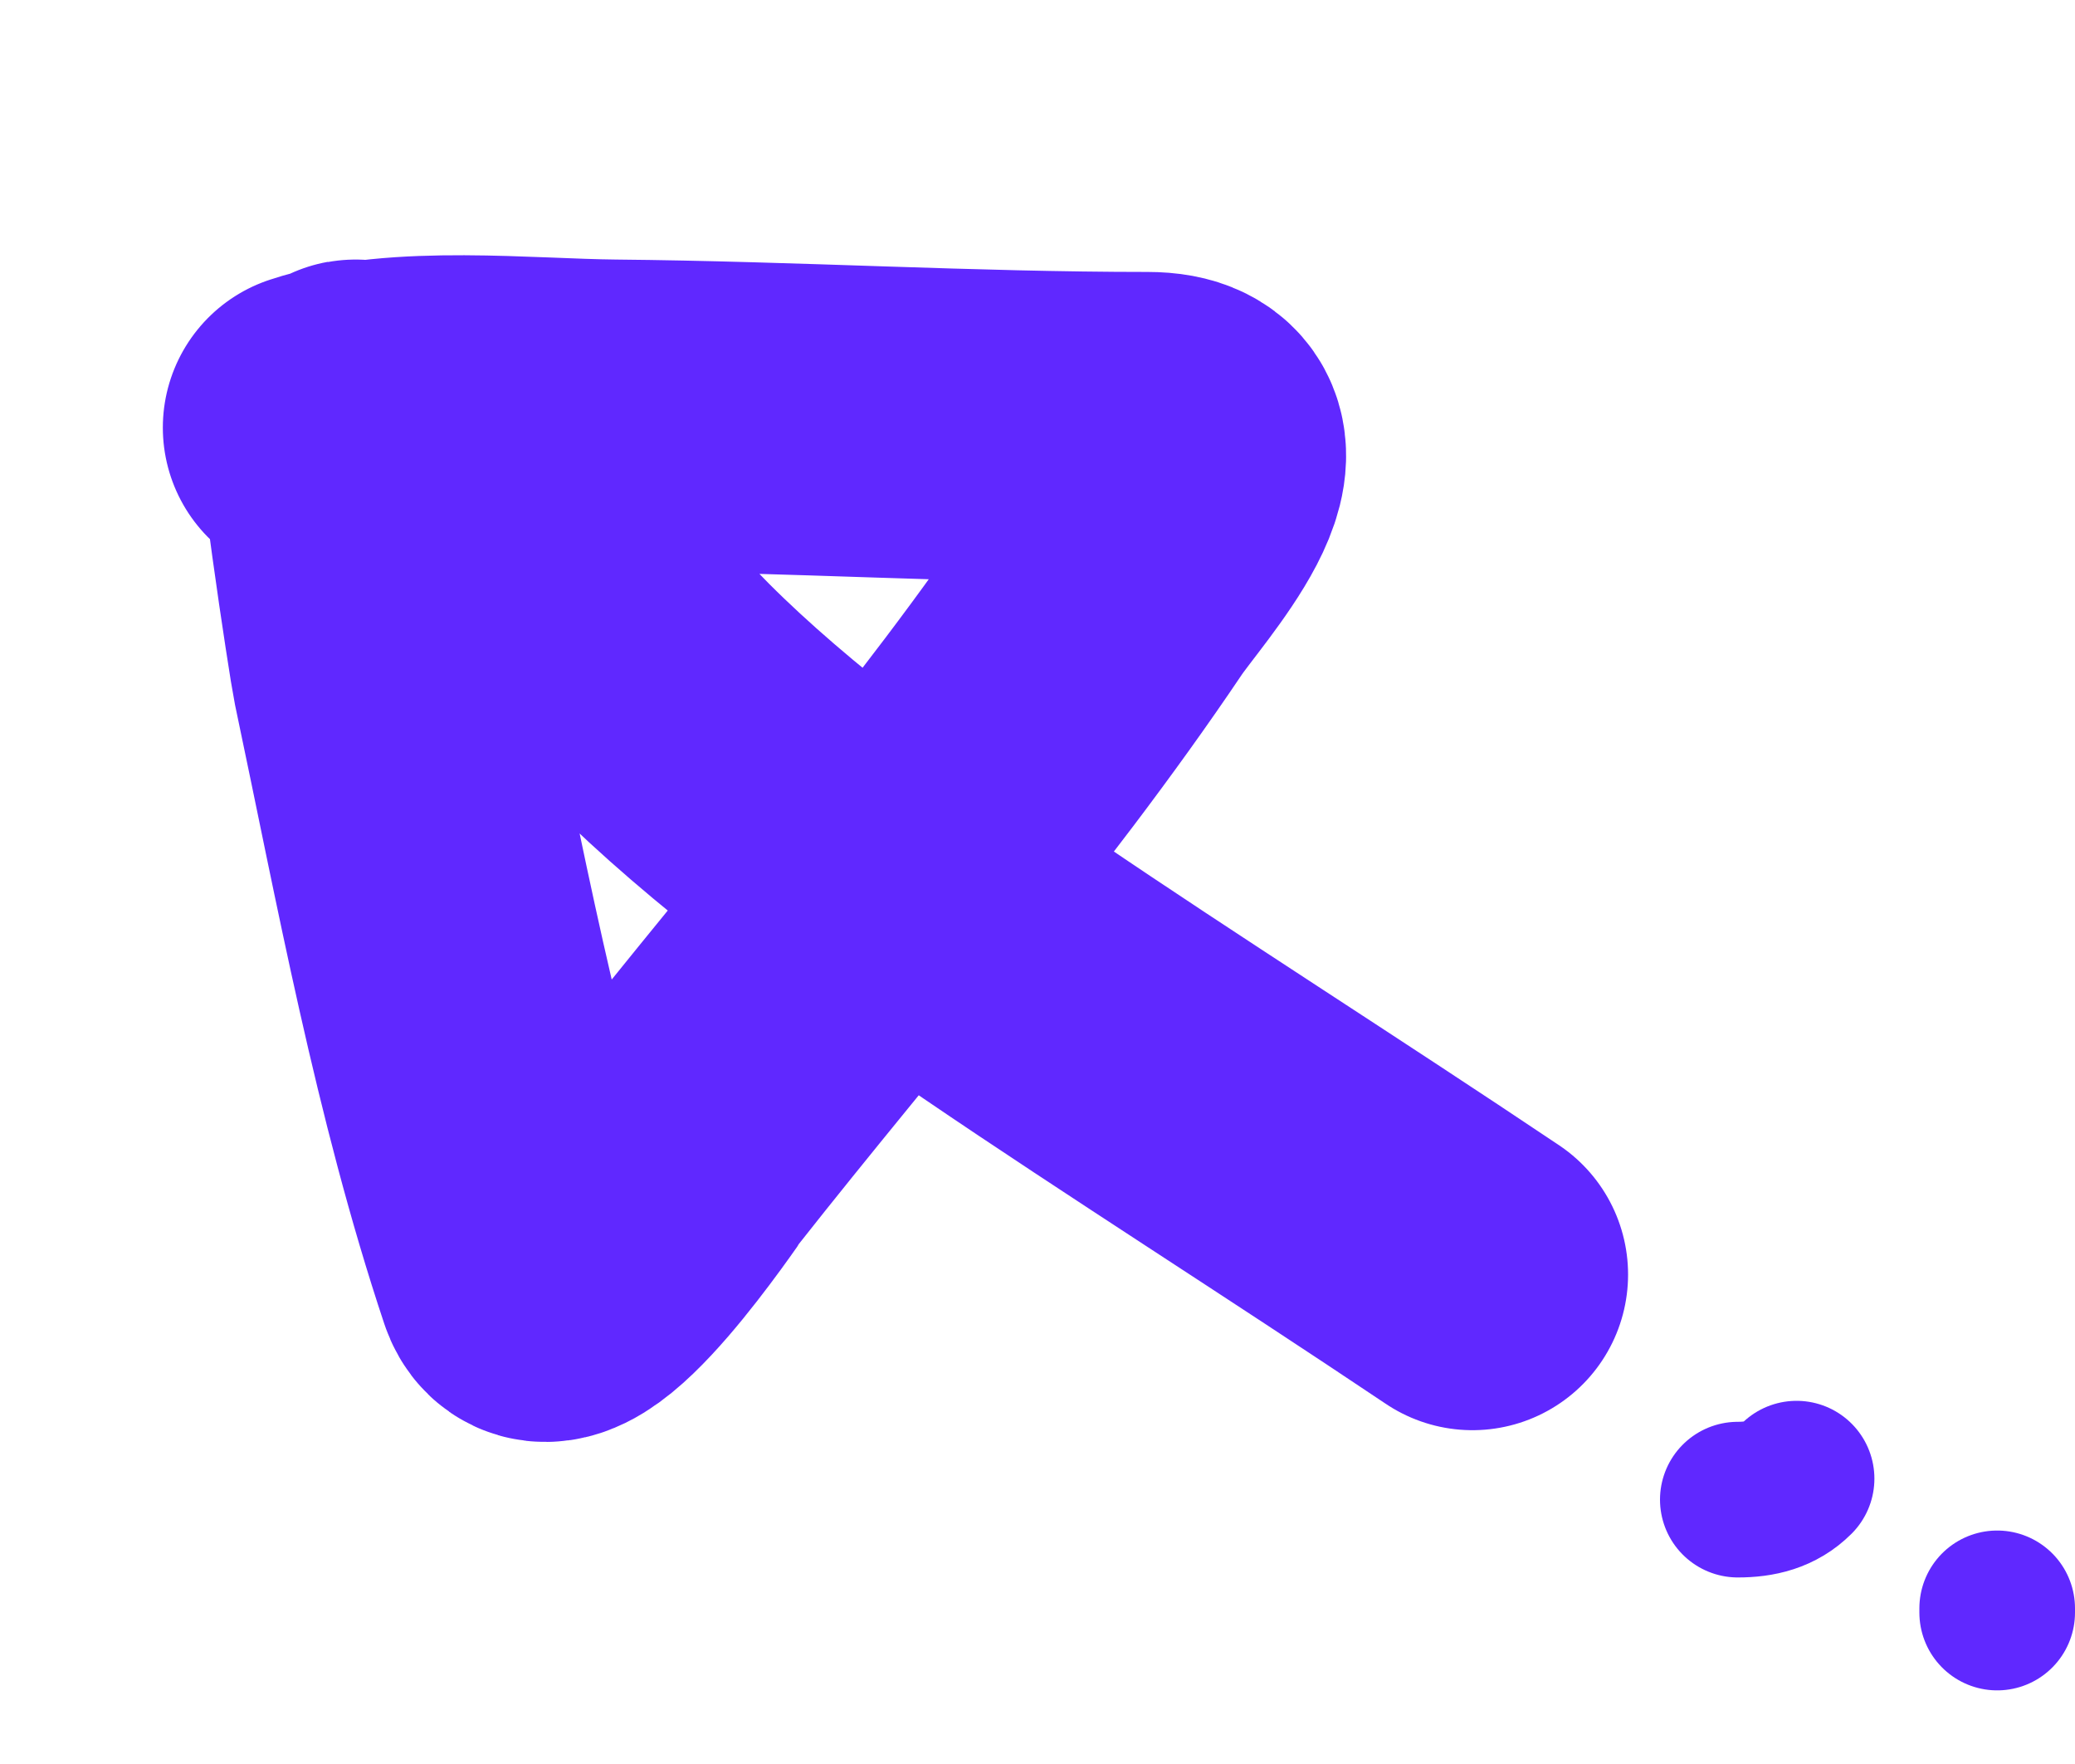
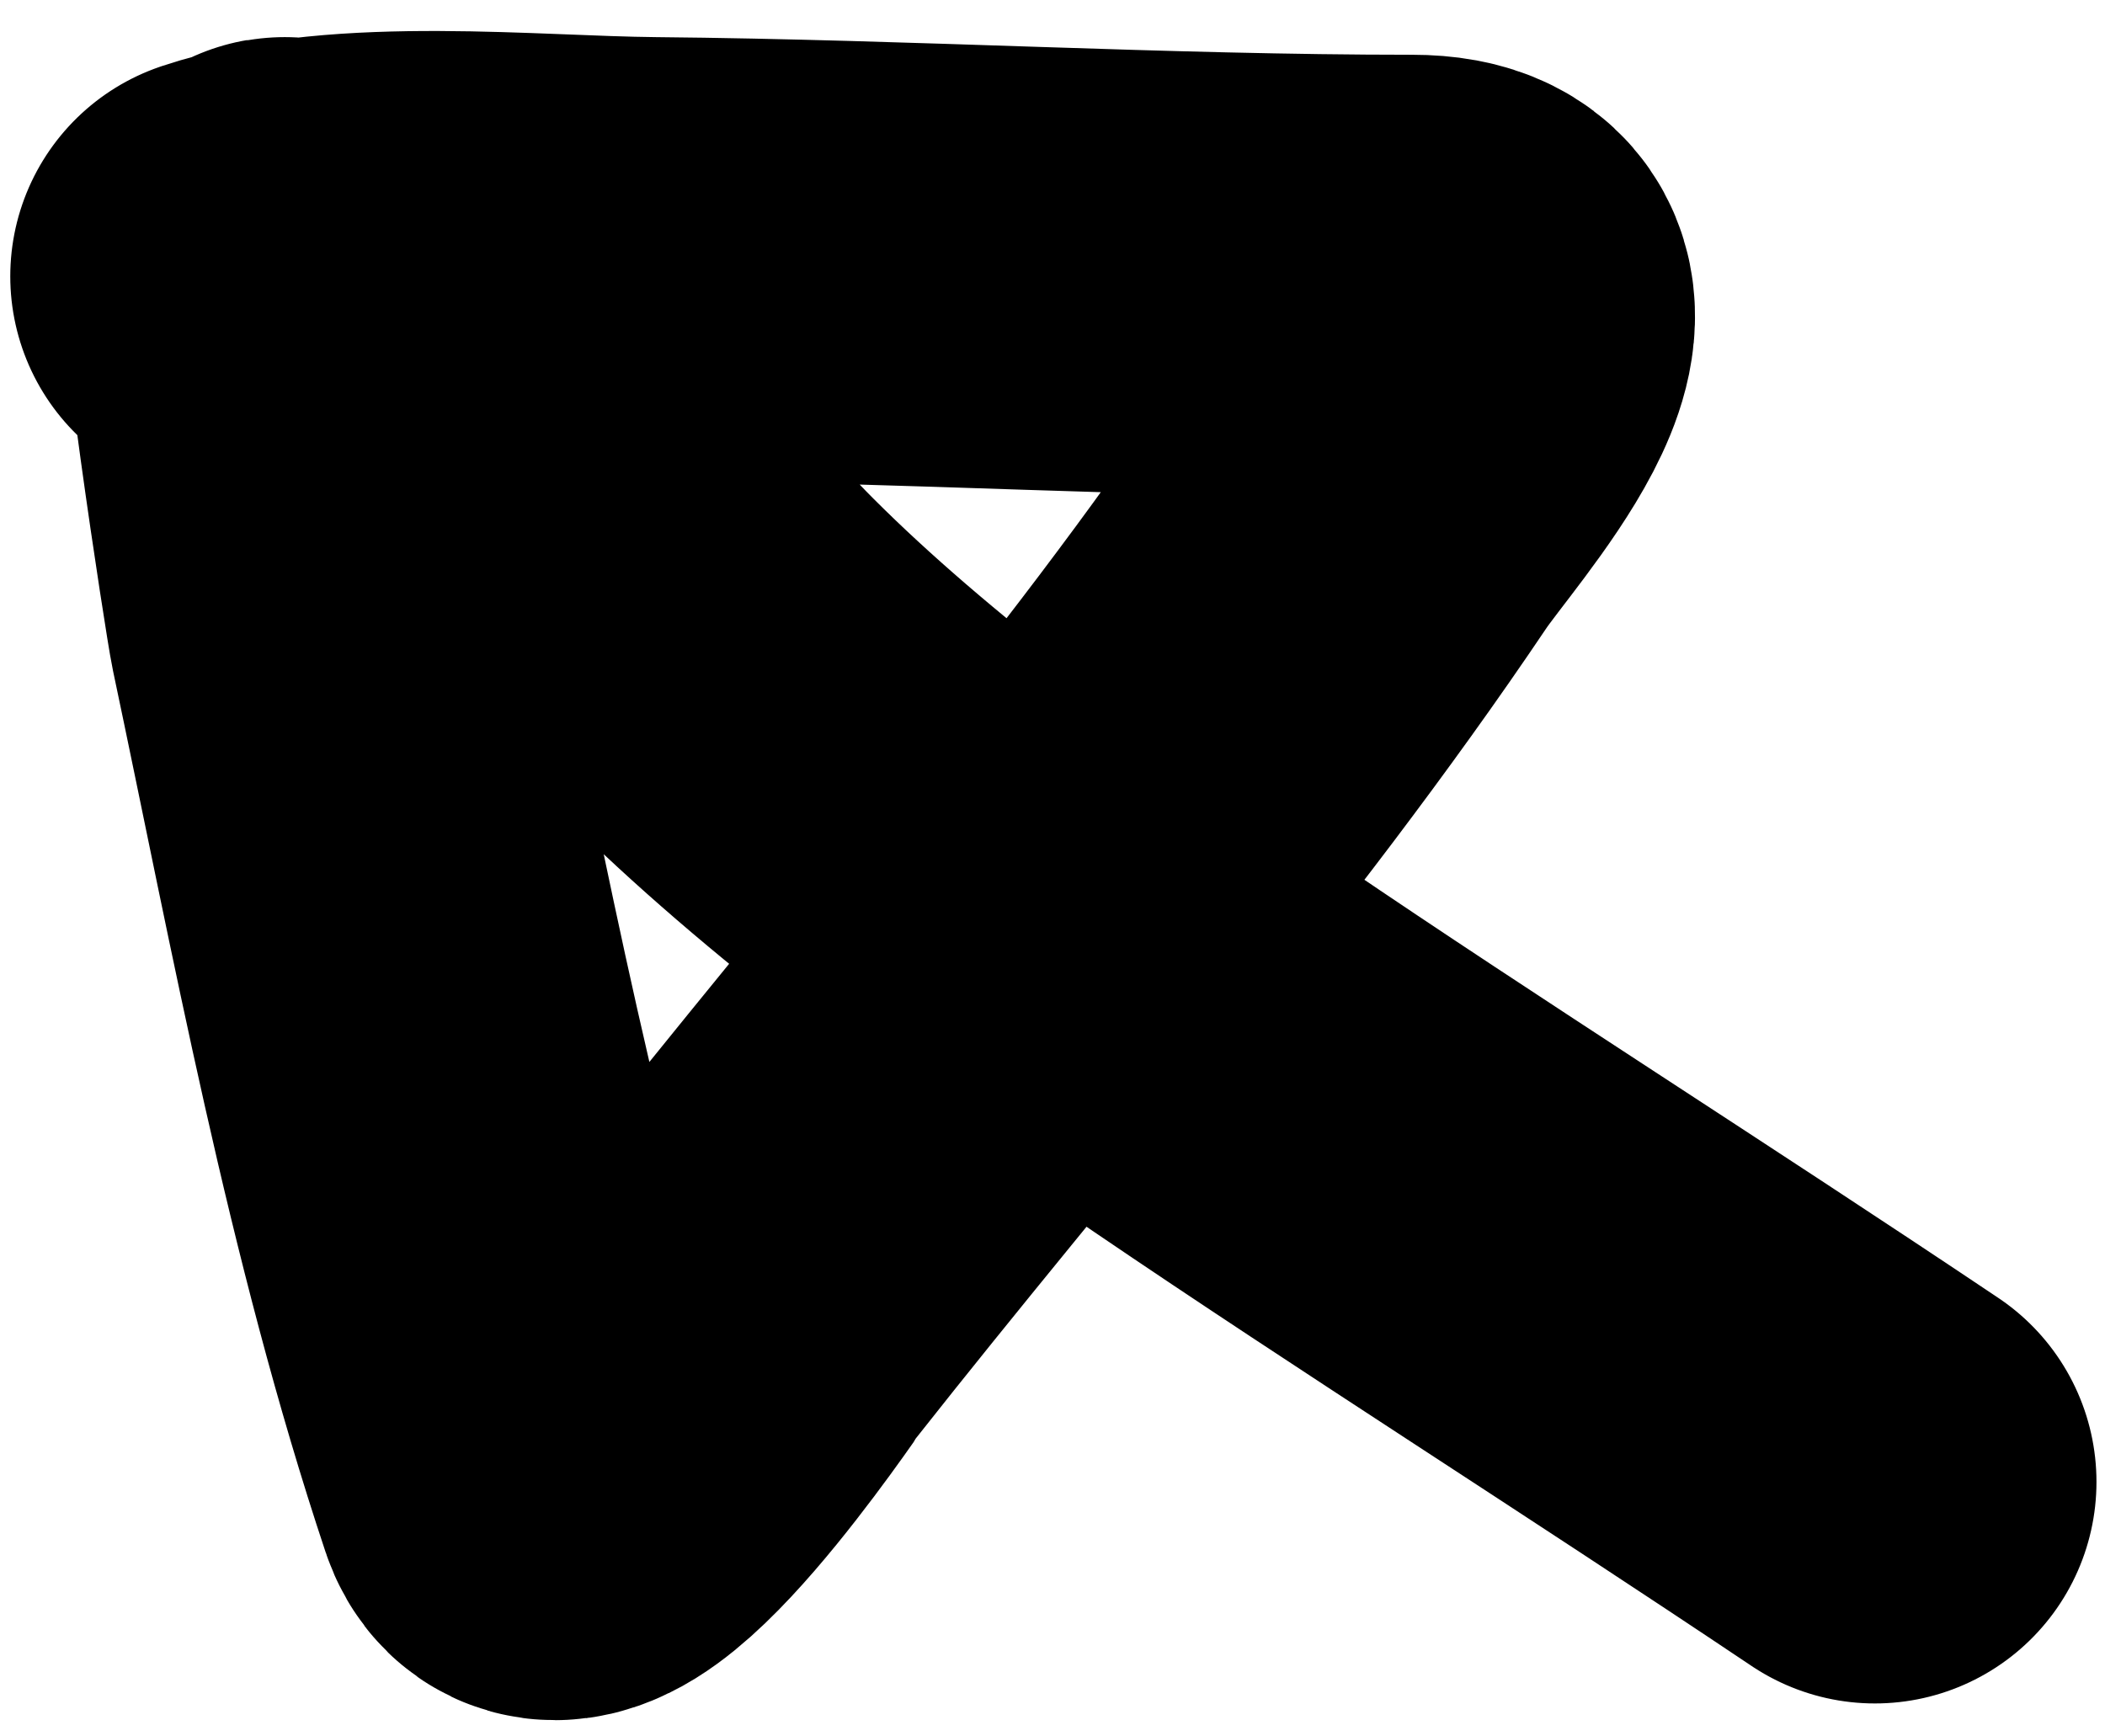
- <svg xmlns="http://www.w3.org/2000/svg" width="80" height="68" viewBox="0 0 80 68" fill="none">
-   <path d="M67 57.809C67.856 57.809 68.642 57.624 69.266 57" stroke="#6028FF" stroke-width="6" stroke-linecap="round" />
-   <path d="M77 62V62.162" stroke="#6028FF" stroke-width="6" stroke-linecap="round" />
-   <path d="M56.769 49.132C44.237 40.732 32.37 33.707 25.417 26.755C22.71 24.048 19.714 19.91 16.313 18.128C15.255 17.575 14.663 16.62 13.711 16.005C13.333 15.76 14.799 25.3 14.932 25.932C16.56 33.629 18.018 41.667 20.507 49.132C21.262 51.398 25.936 44.432 26.081 44.248C31.708 37.109 37.832 30.189 42.91 22.641C43.914 21.148 48.222 16.483 44.237 16.483C37.366 16.483 30.555 16.069 23.692 16.005C20.275 15.973 15.416 15.437 12.278 16.483" stroke="#6028FF" stroke-width="12" stroke-linecap="round" />
+ <svg xmlns="http://www.w3.org/2000/svg" width="57" height="47" viewBox="0 0 57 47" fill="none">
+   <path d="M50.769 40.132C38.237 31.732 26.369 24.707 19.417 17.755C16.71 15.048 13.714 10.91 10.313 9.128C9.255 8.575 8.663 7.62 7.711 7.005C7.333 6.76 8.799 16.3 8.932 16.932C10.56 24.629 12.018 32.667 14.507 40.132C15.262 42.398 19.936 35.432 20.081 35.248C25.708 28.109 31.832 21.189 36.91 13.641C37.914 12.148 42.222 7.483 38.237 7.483C31.366 7.483 24.555 7.069 17.692 7.005C14.275 6.973 9.416 6.437 6.278 7.483" stroke="black" stroke-width="12" stroke-linecap="round" />
</svg>
